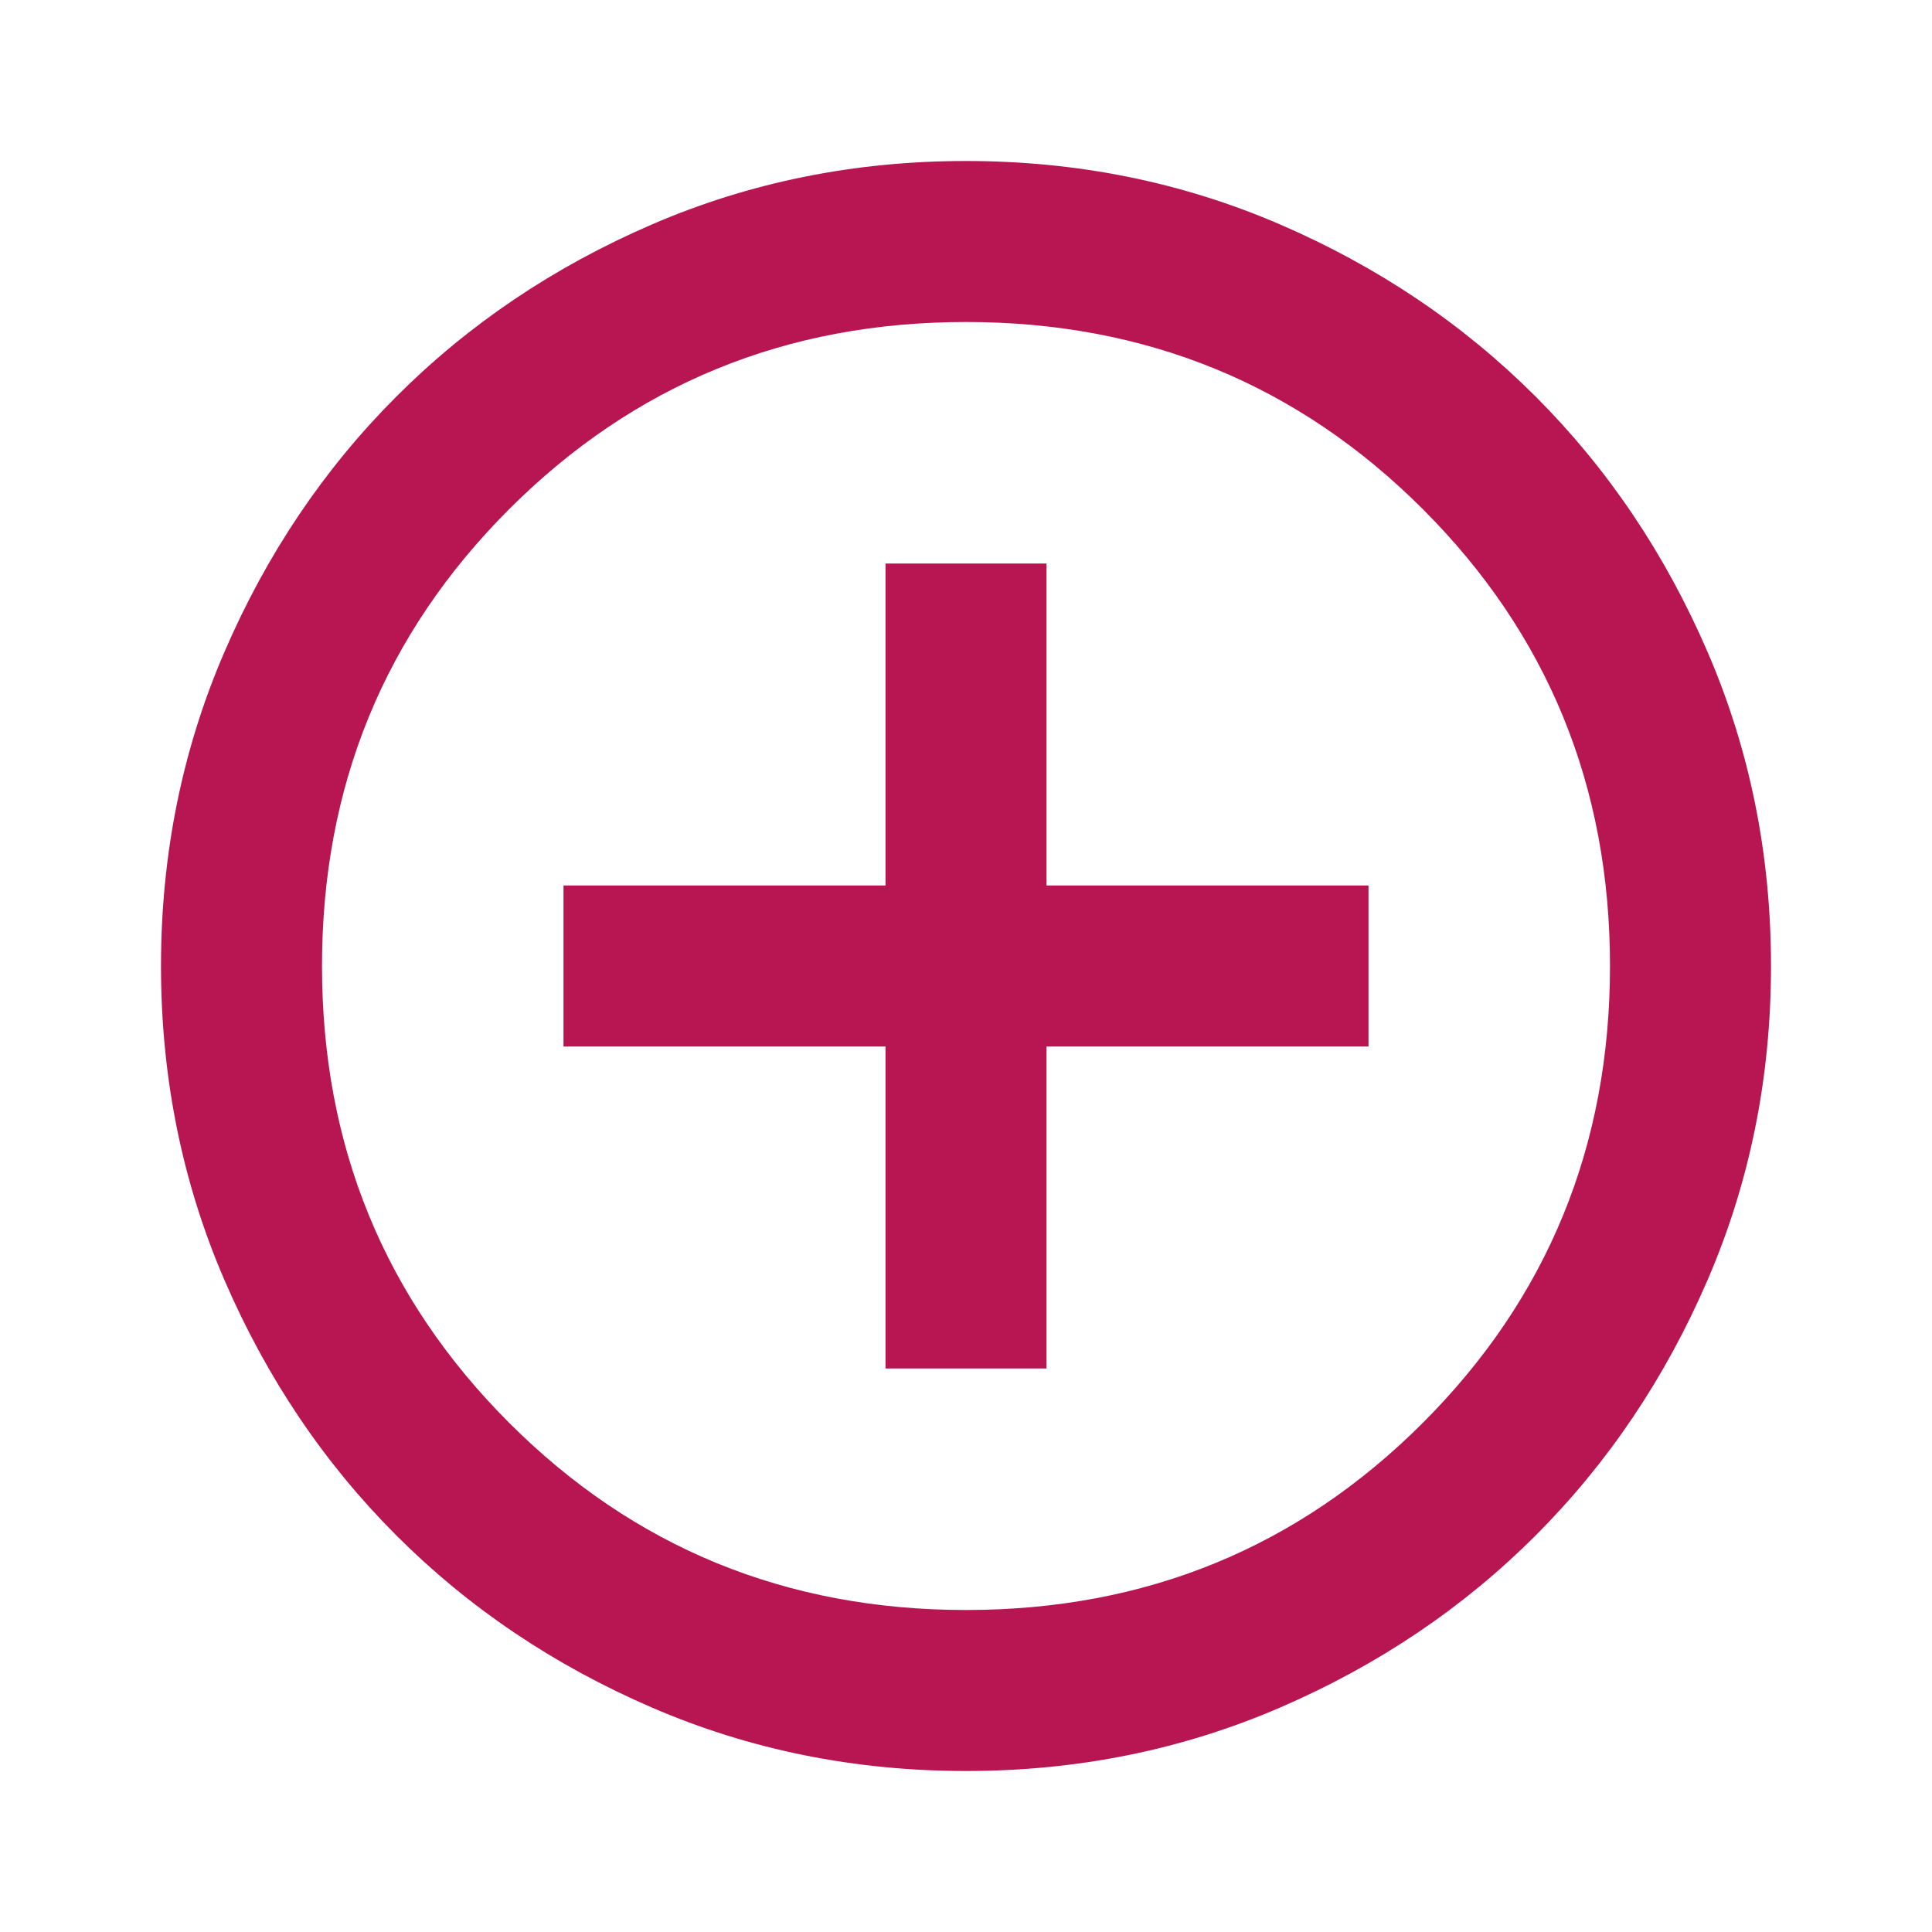
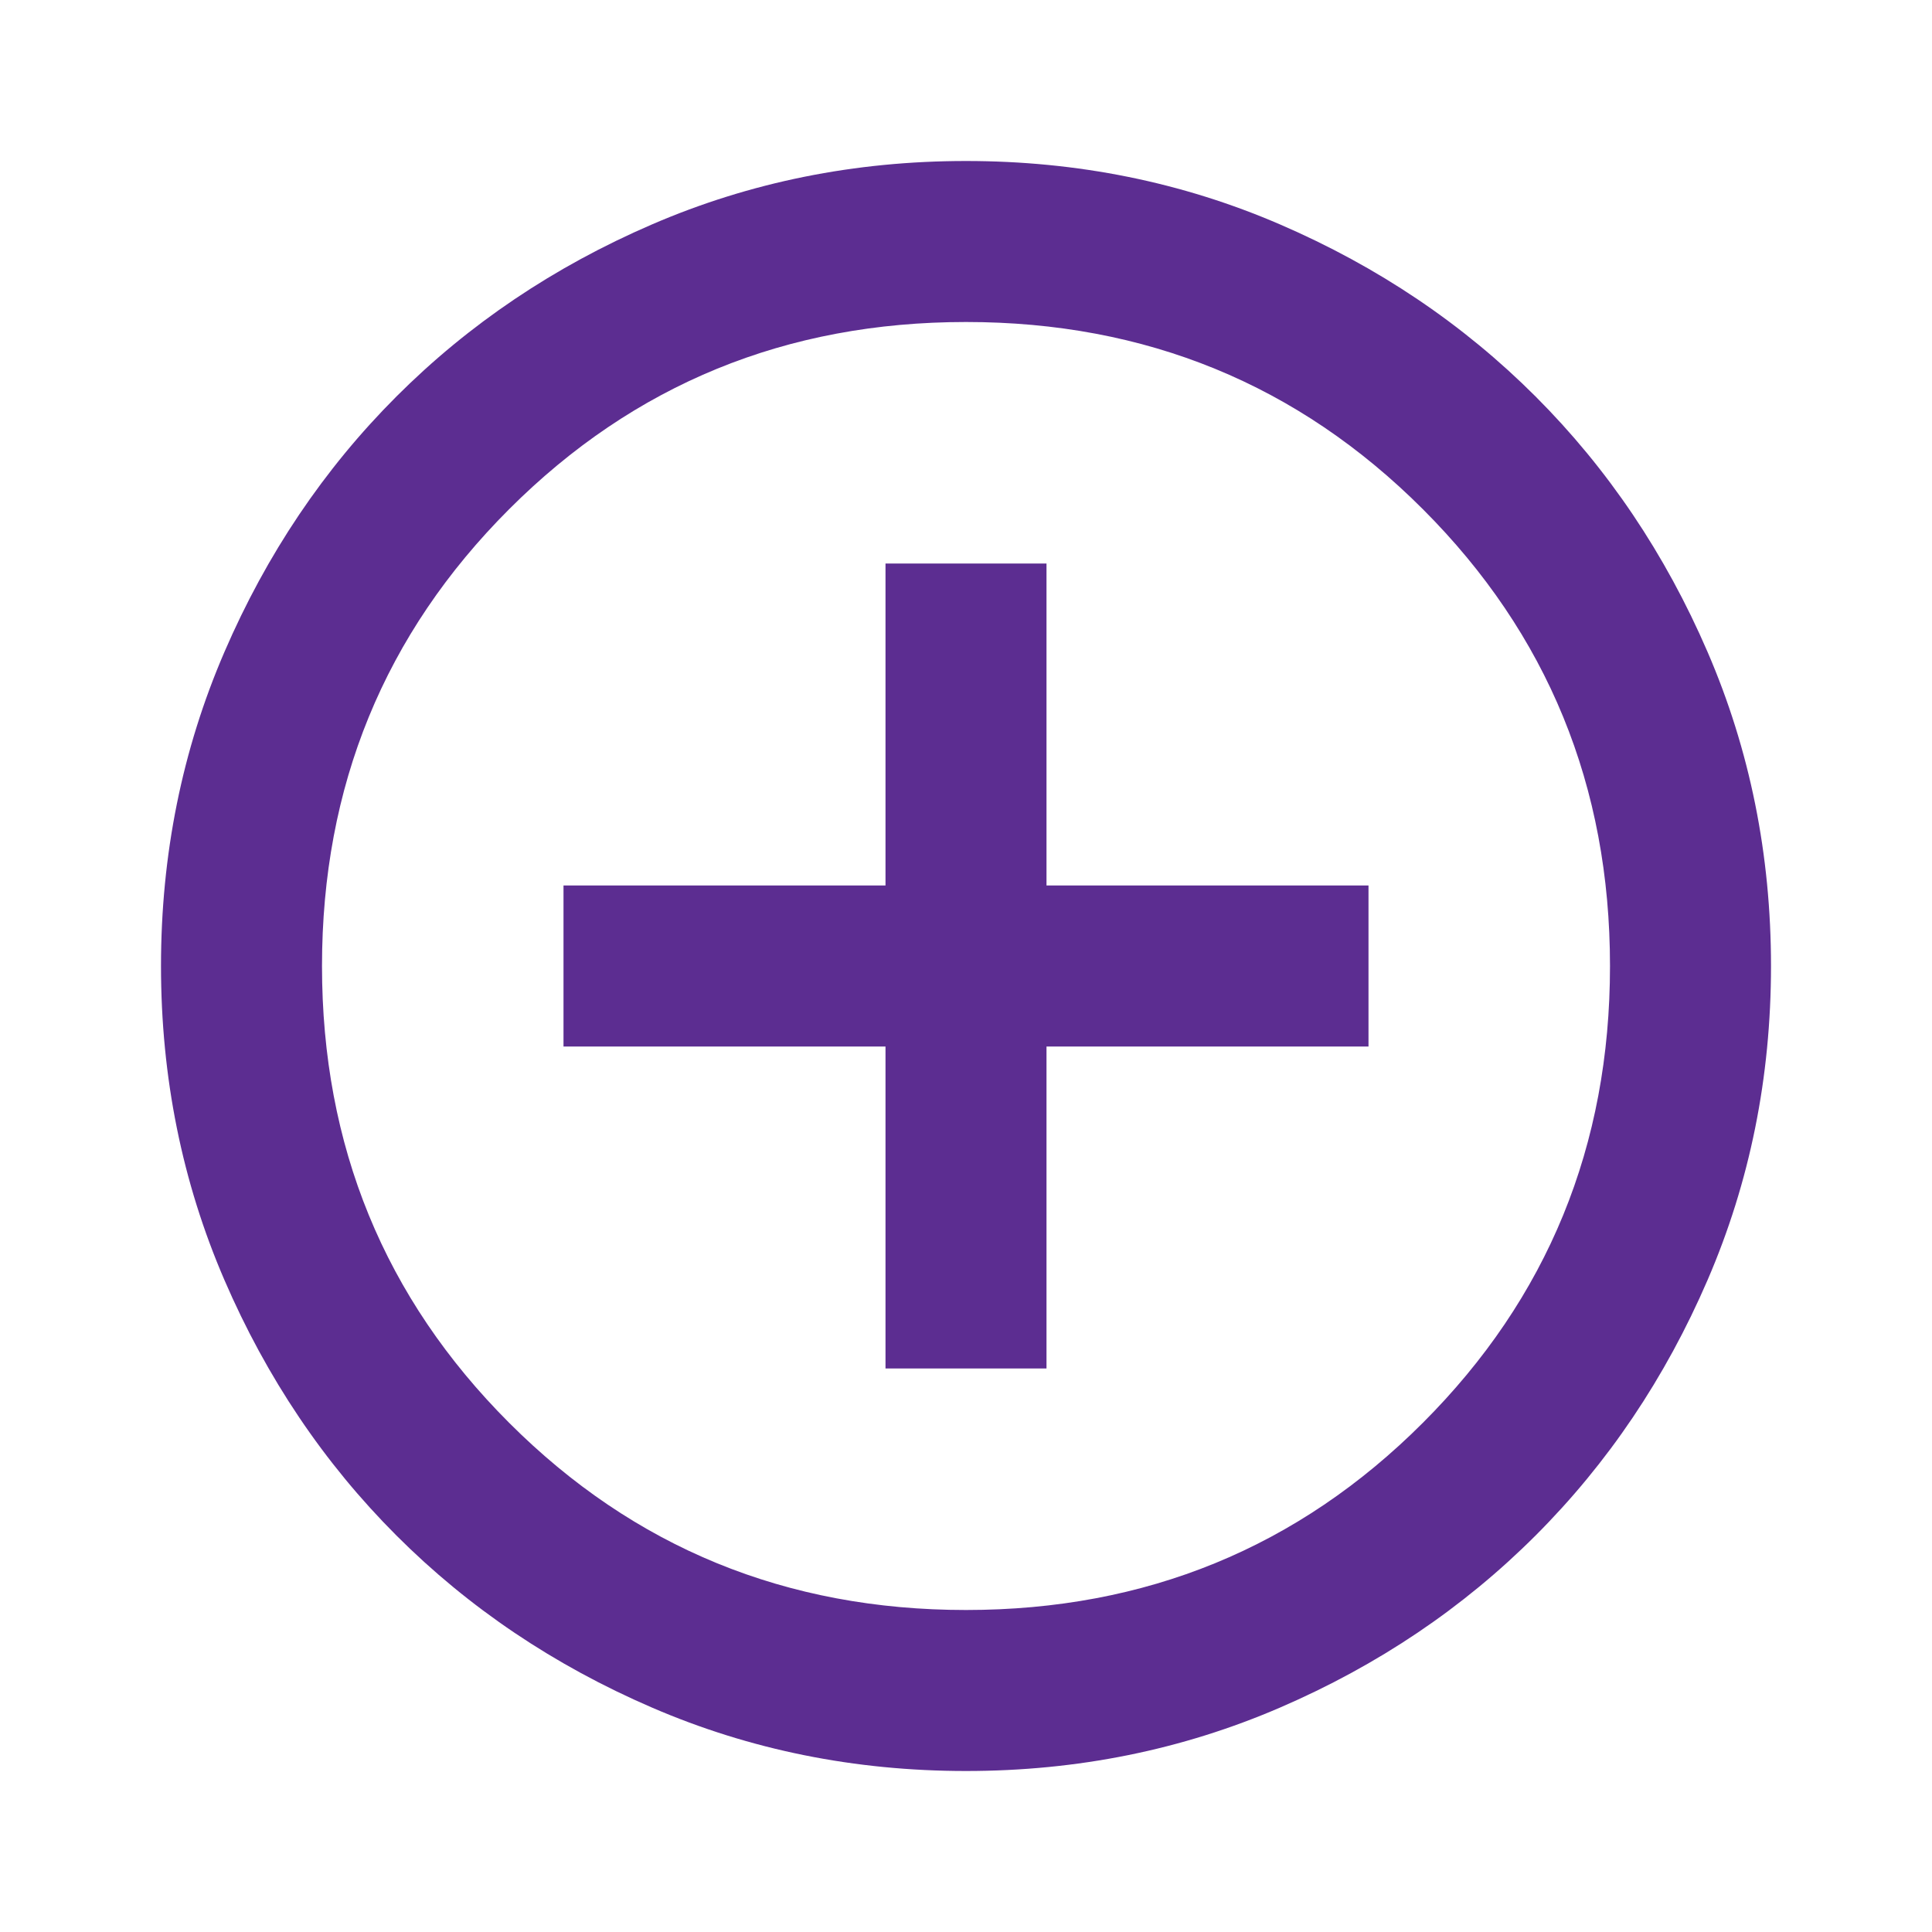
- <svg xmlns="http://www.w3.org/2000/svg" height="24px" viewBox="0 -960 960 960" width="24px" fill="#b71653">
+ <svg xmlns="http://www.w3.org/2000/svg" height="24px" viewBox="0 -960 960 960" width="24px" fill="#5c2d91">
  <path d="M440-280h80v-160h160v-80H520v-160h-80v160H280v80h160v160Zm40 200q-83 0-156-31.5T197-197q-54-54-85.5-127T80-480q0-83 31.5-156T197-763q54-54 127-85.5T480-880q83 0 156 31.5T763-763q54 54 85.5 127T880-480q0 83-31.5 156T763-197q-54 54-127 85.5T480-80Zm0-80q134 0 227-93t93-227q0-134-93-227t-227-93q-134 0-227 93t-93 227q0 134 93 227t227 93Zm0-320Z" />
</svg>
